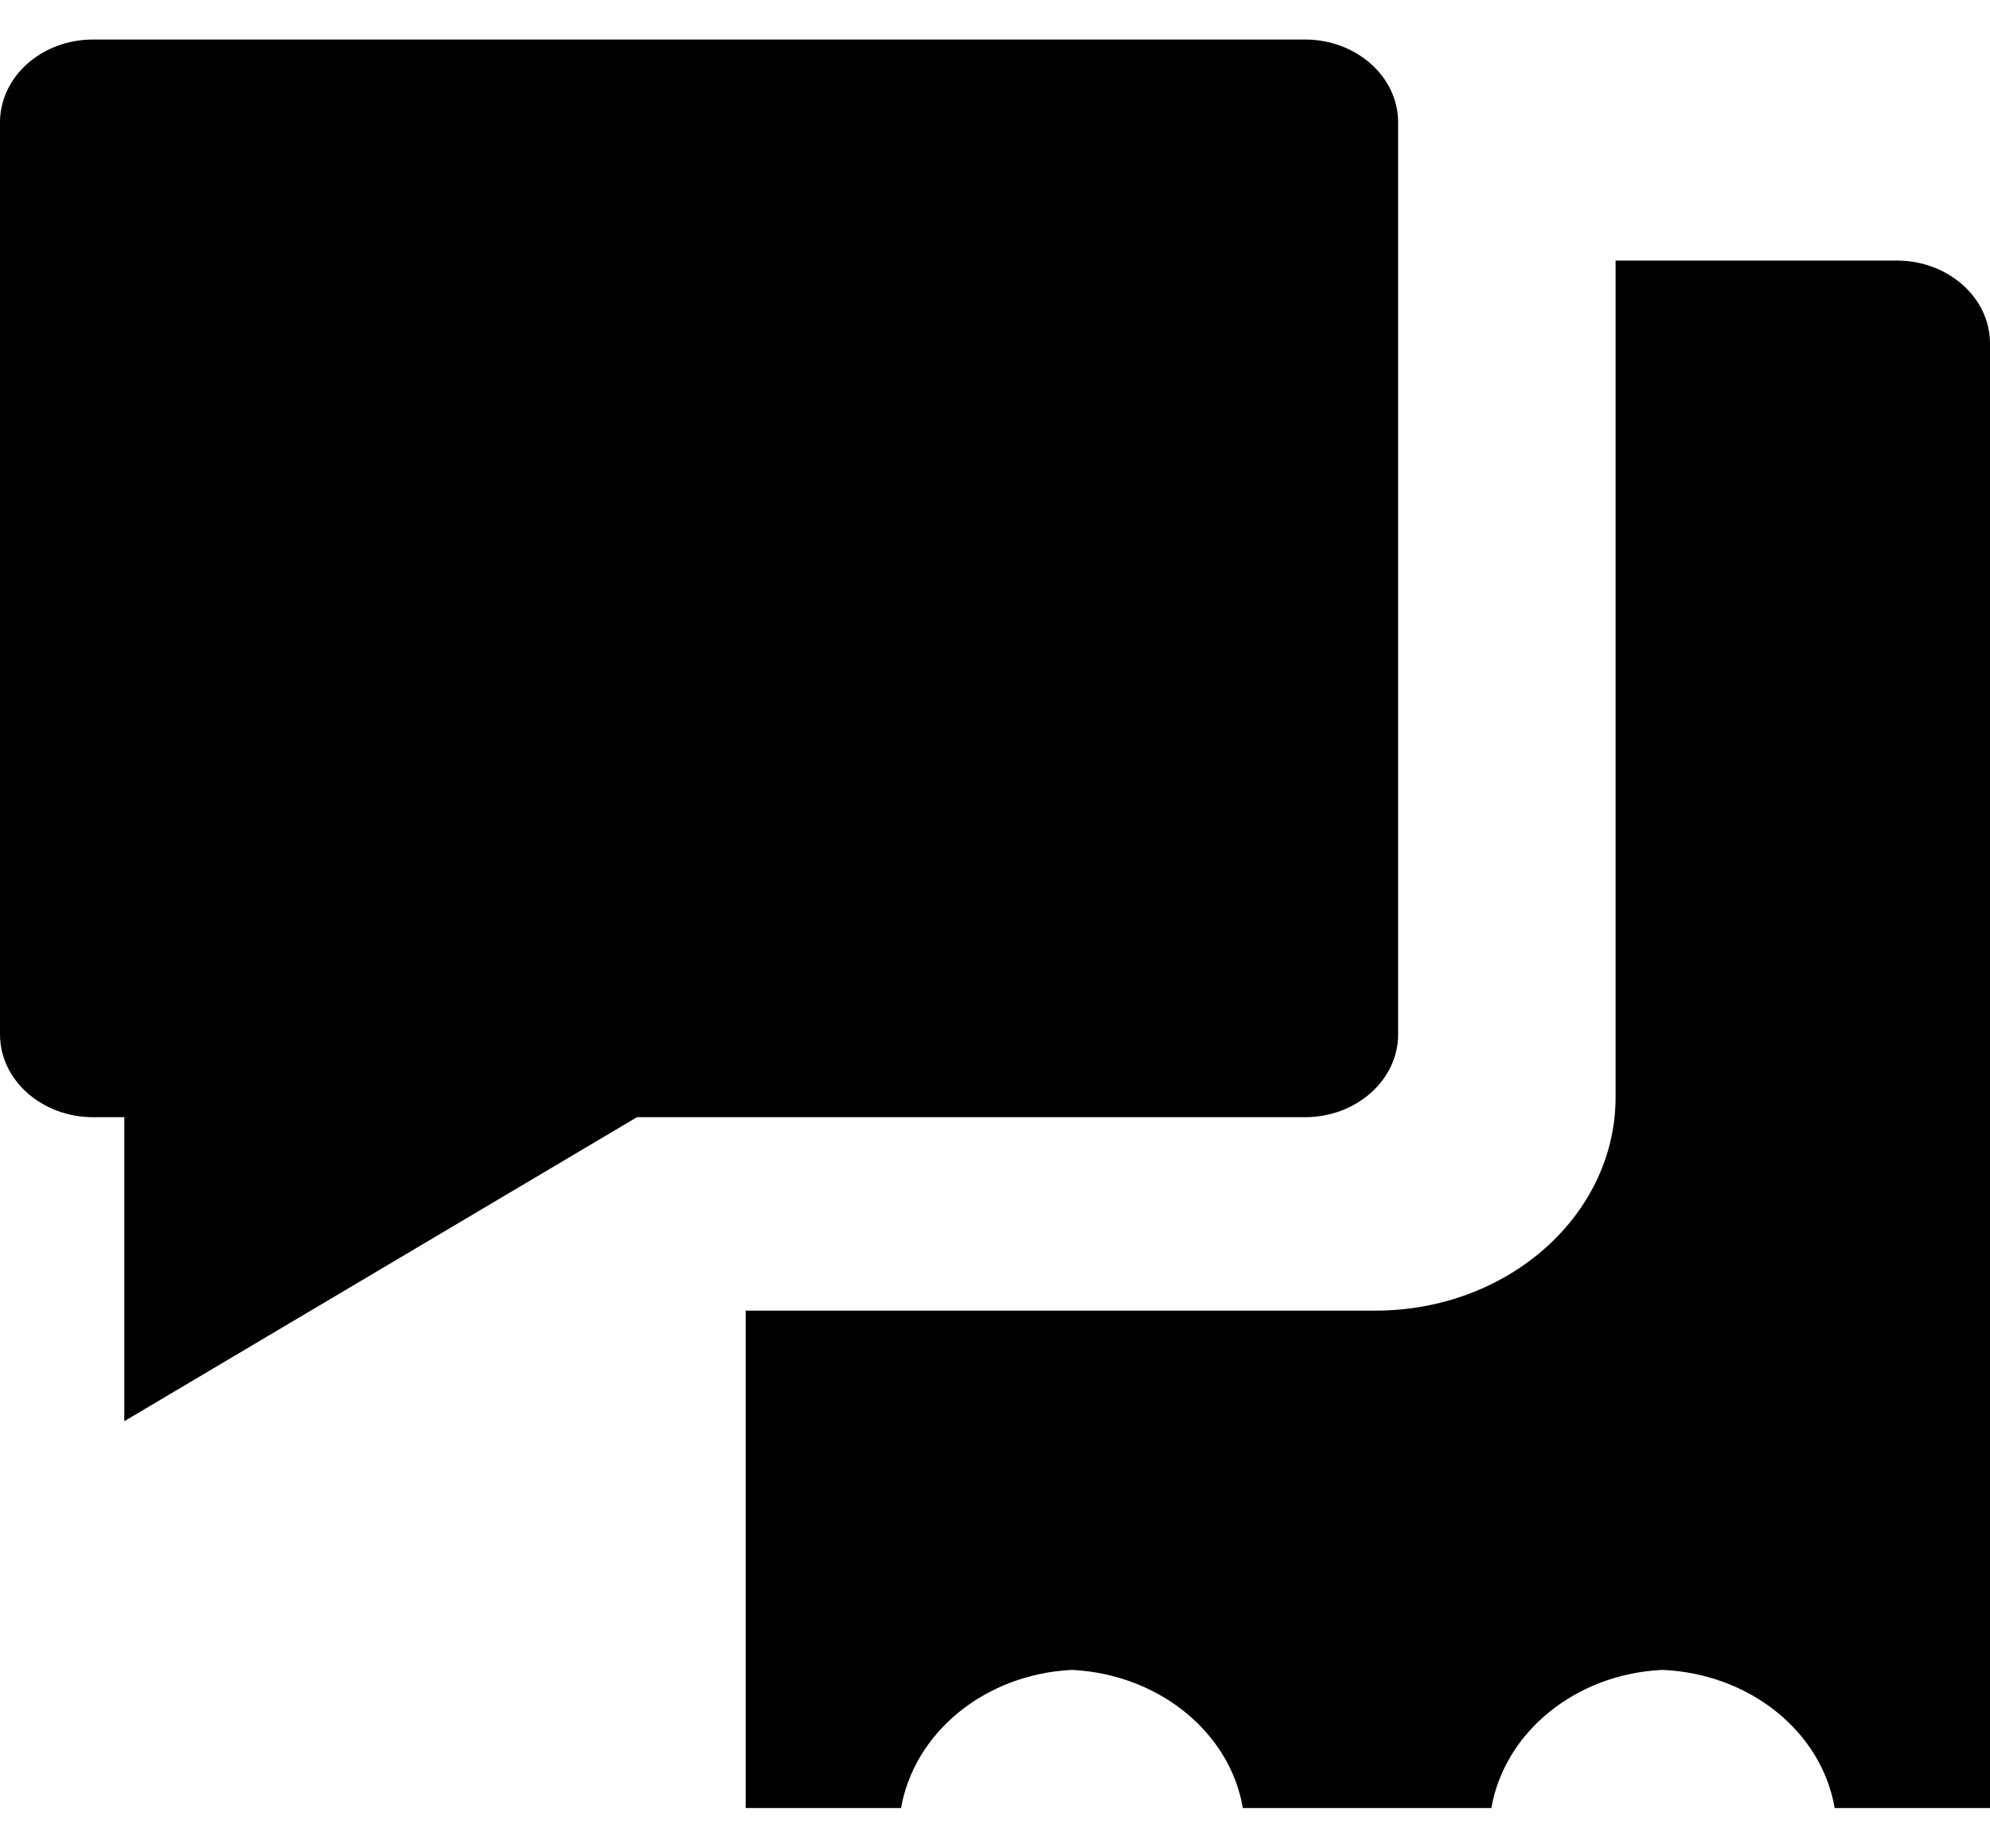
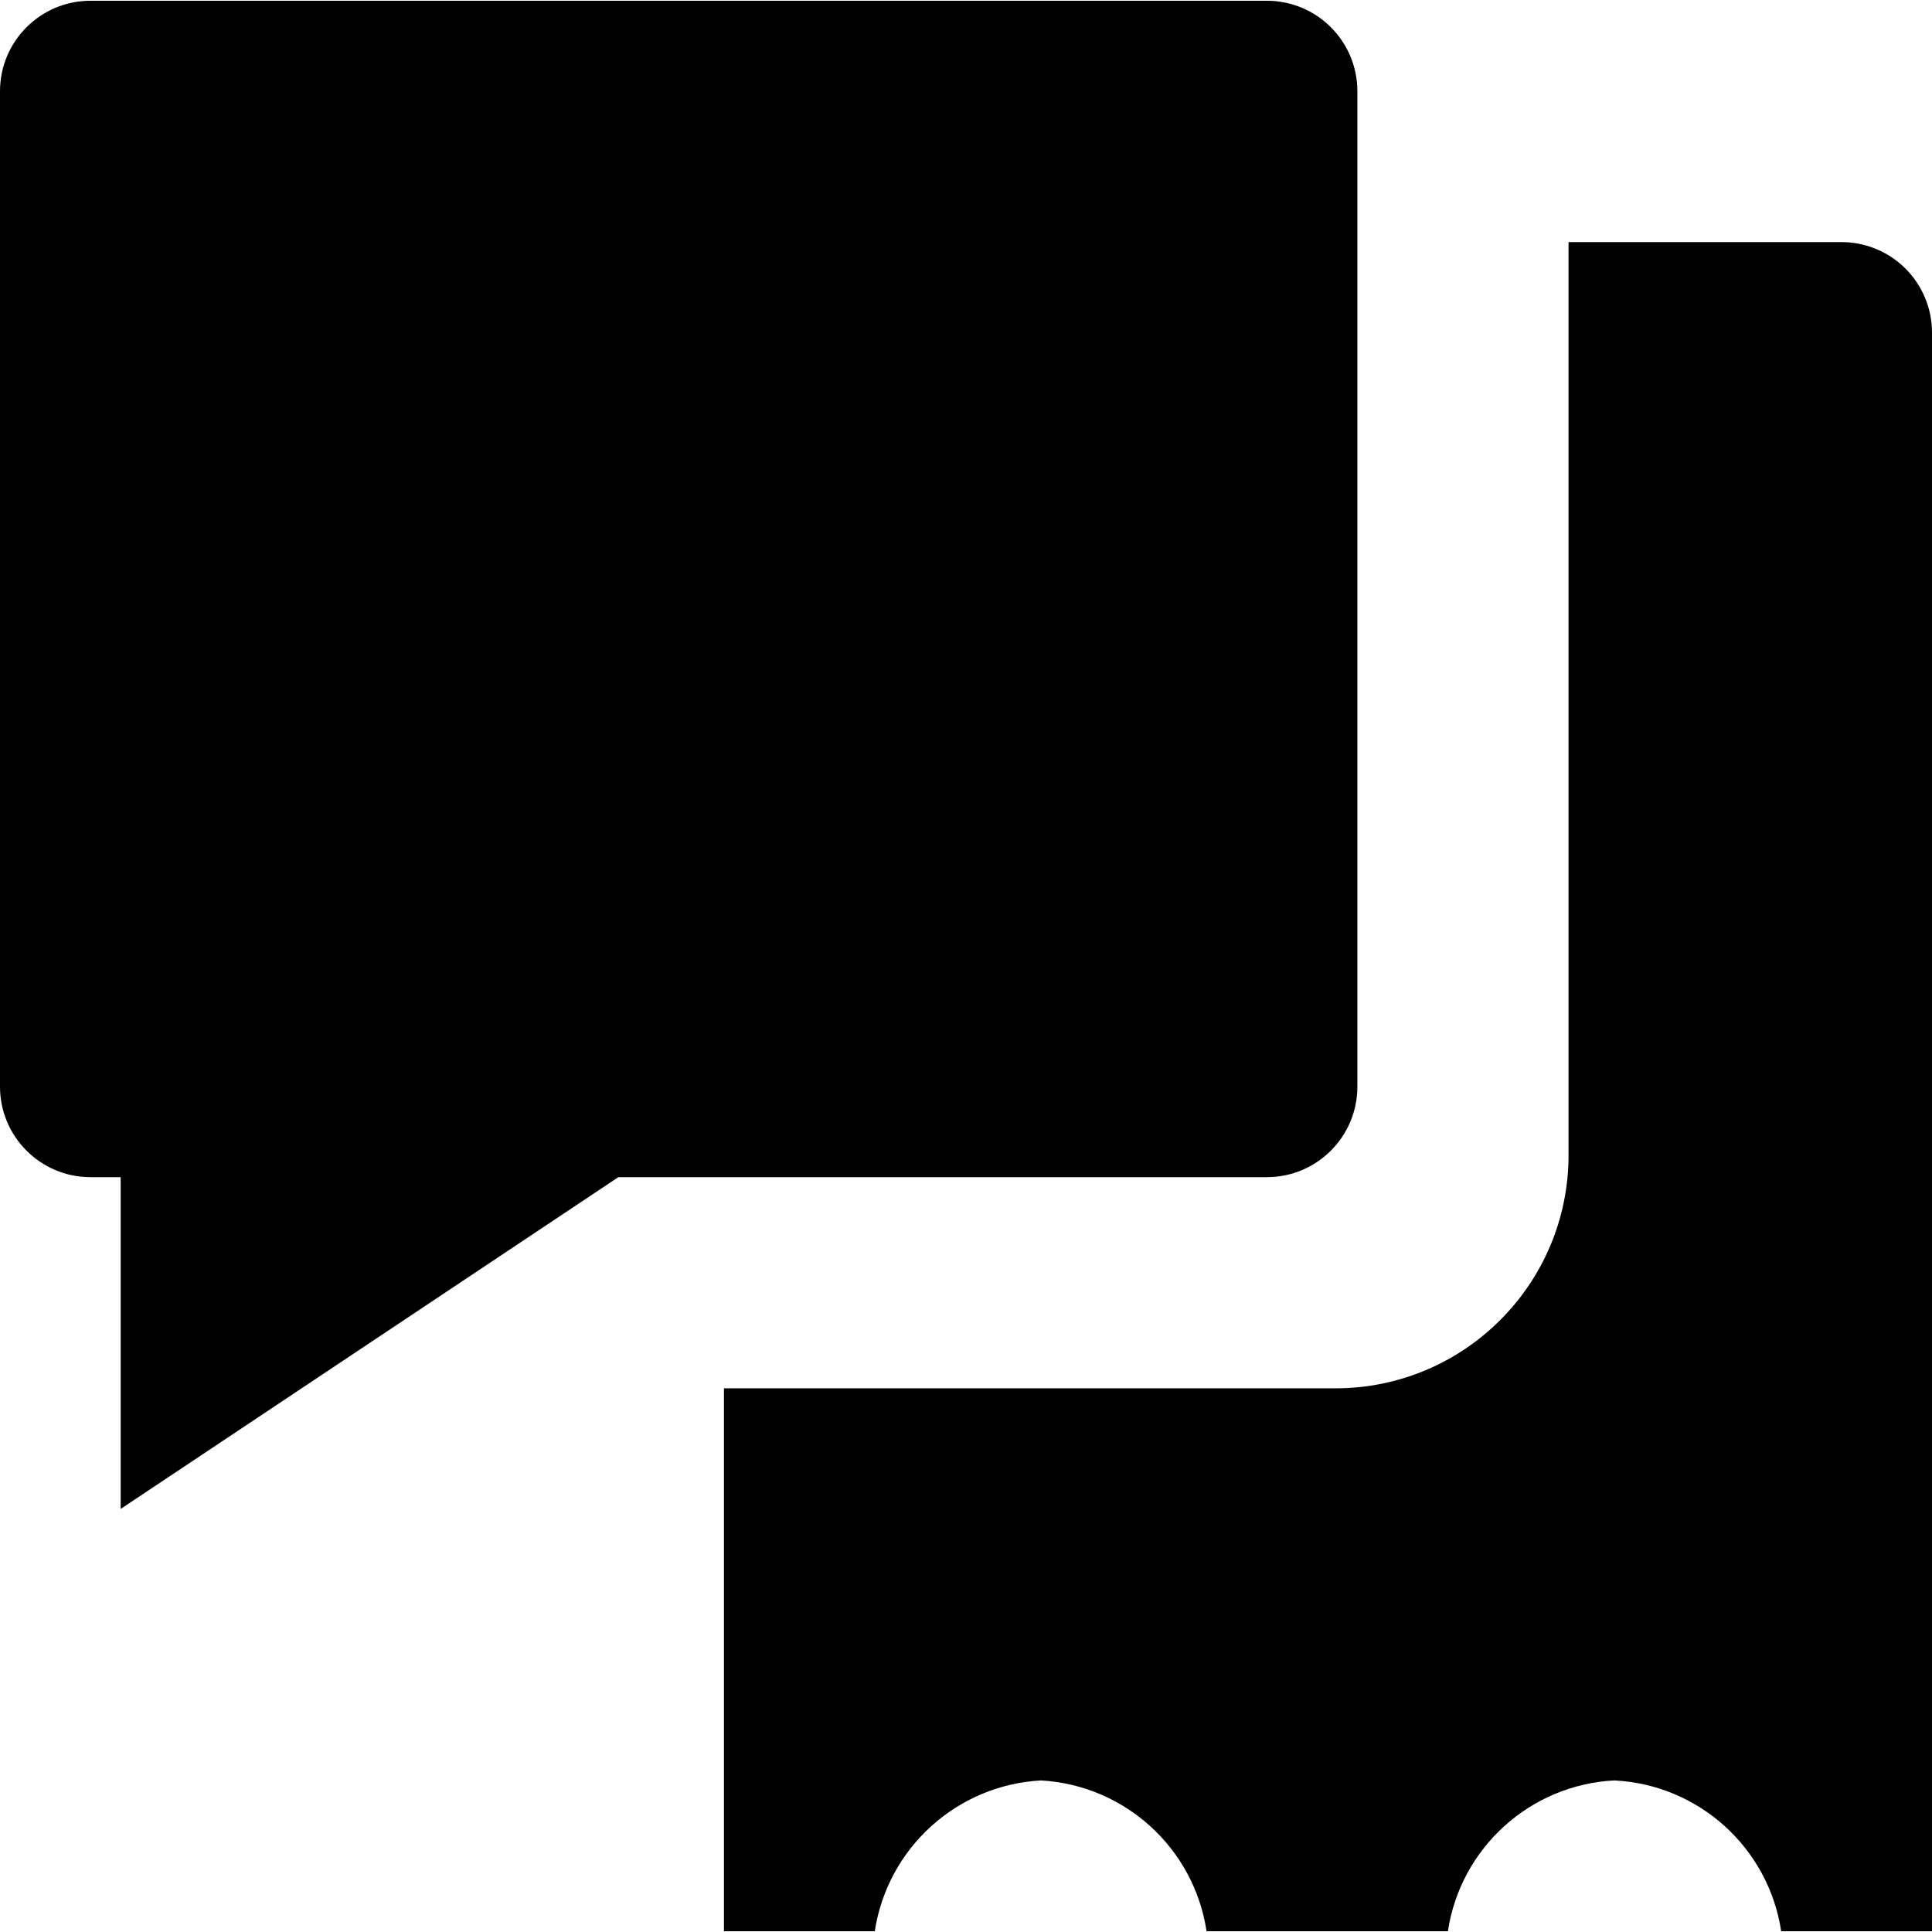
- <svg xmlns="http://www.w3.org/2000/svg" width="28" height="26" viewBox="0 0 28 26" fill="none">
-   <path d="M26.667 3.667H22.732V15.438C22.732 17.099 21.22 18.444 19.353 18.444H10.492V25.444H12.678C12.866 24.377 13.86 23.561 15.08 23.5H15.087C16.311 23.564 17.3 24.379 17.485 25.431L17.487 25.444H20.984C21.171 24.376 22.165 23.56 23.386 23.5H23.392C24.625 23.554 25.626 24.372 25.812 25.431L25.814 25.444H28V4.834C28 4.19 27.413 3.667 26.689 3.667C26.681 3.667 26.674 3.667 26.667 3.667Z" fill="currentColor" />
-   <path d="M18.36 0.556H1.311C0.588 0.556 0 1.078 0 1.722V14.556C0 15.2 0.588 15.722 1.311 15.722H1.749V20L8.962 15.722H18.36C19.084 15.722 19.672 15.2 19.672 14.556V1.722C19.672 1.078 19.084 0.556 18.36 0.556Z" fill="currentColor" />
+ <svg fill="currentColor" viewBox="0 0 64 64" class="svg-icon" style="">
+   <path fill-rule="evenodd" clip-rule="evenodd" d="M2.998.025h38.97a2.998 2.998 0 0 1 2.997 2.998v32.974a2.998 2.998 0 0 1-2.998 2.998H20.484L3.997 49.986V38.995h-1A2.998 2.998 0 0 1 0 35.997V3.023A2.998 2.998 0 0 1 2.998.025ZM51.96 8.02h8.993A2.998 2.998 0 0 1 64 11.017v52.958h-4.996a5.885 5.885 0 0 0-5.535-4.996 5.886 5.886 0 0 0-5.506 4.996h-7.994a5.885 5.885 0 0 0-5.485-4.996 5.895 5.895 0 0 0-5.506 4.996h-4.996V45.99h20.254a7.724 7.724 0 0 0 7.724-7.724V8.02Z" />
</svg>
